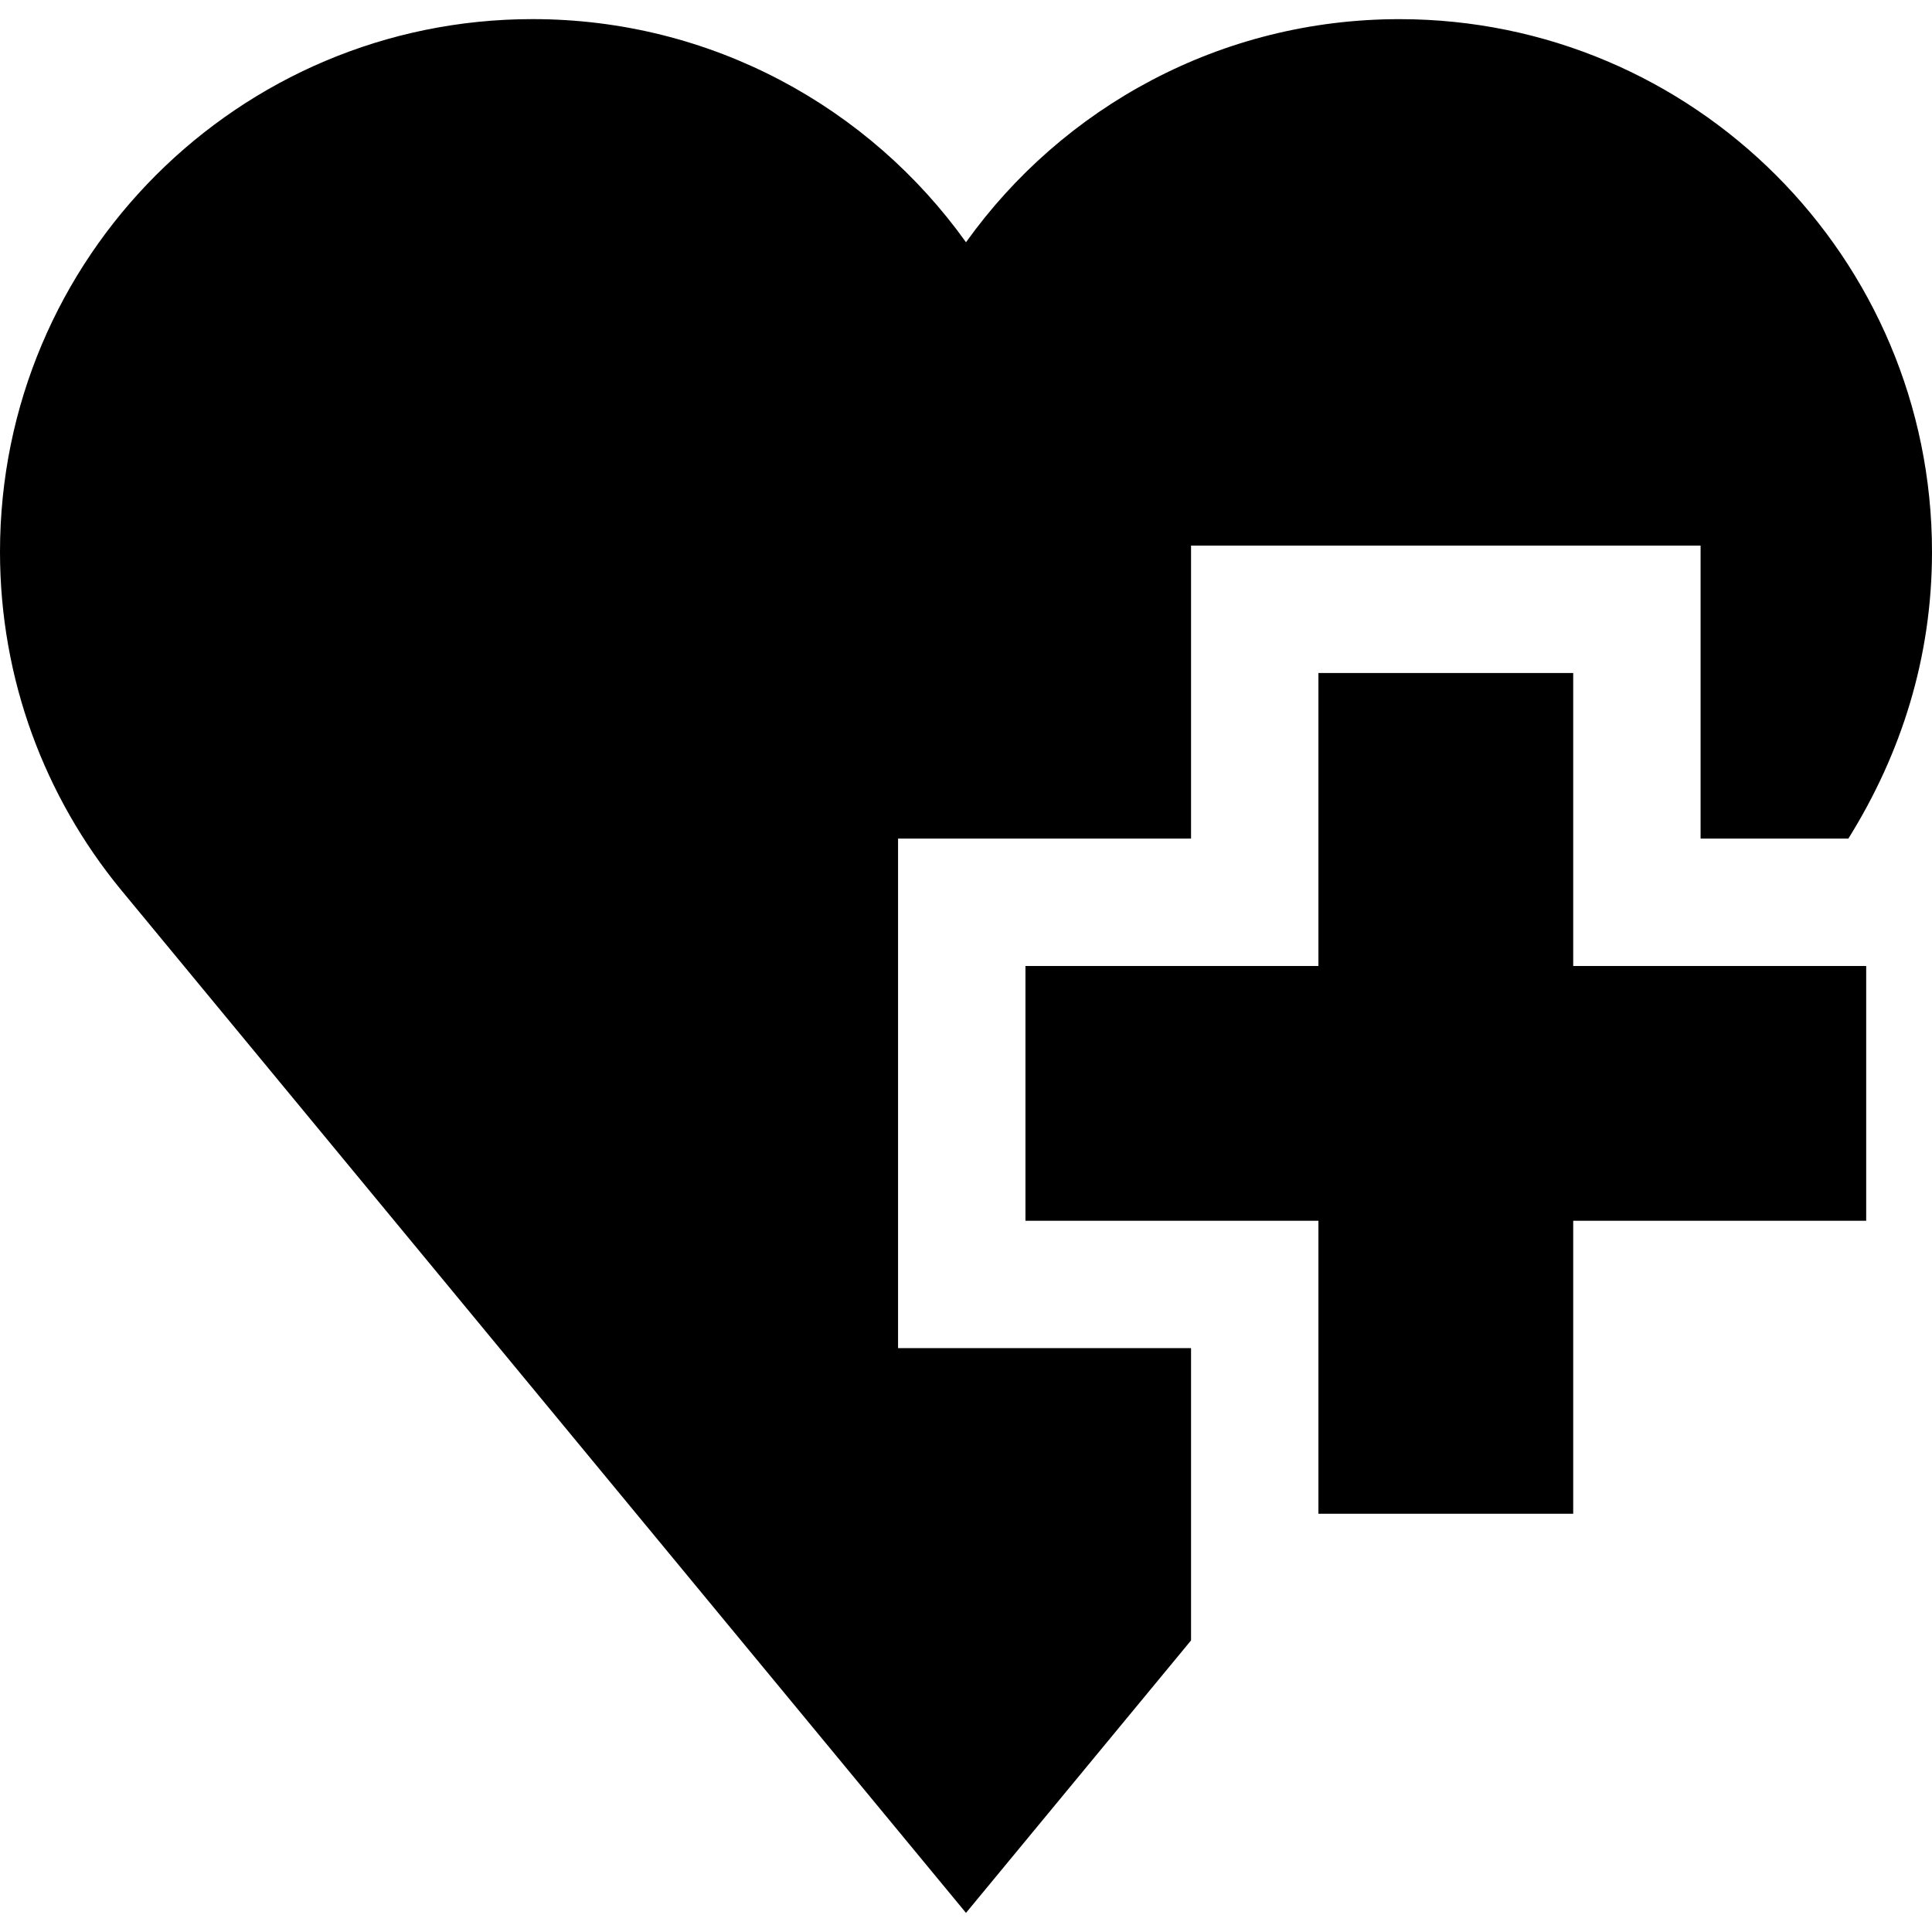
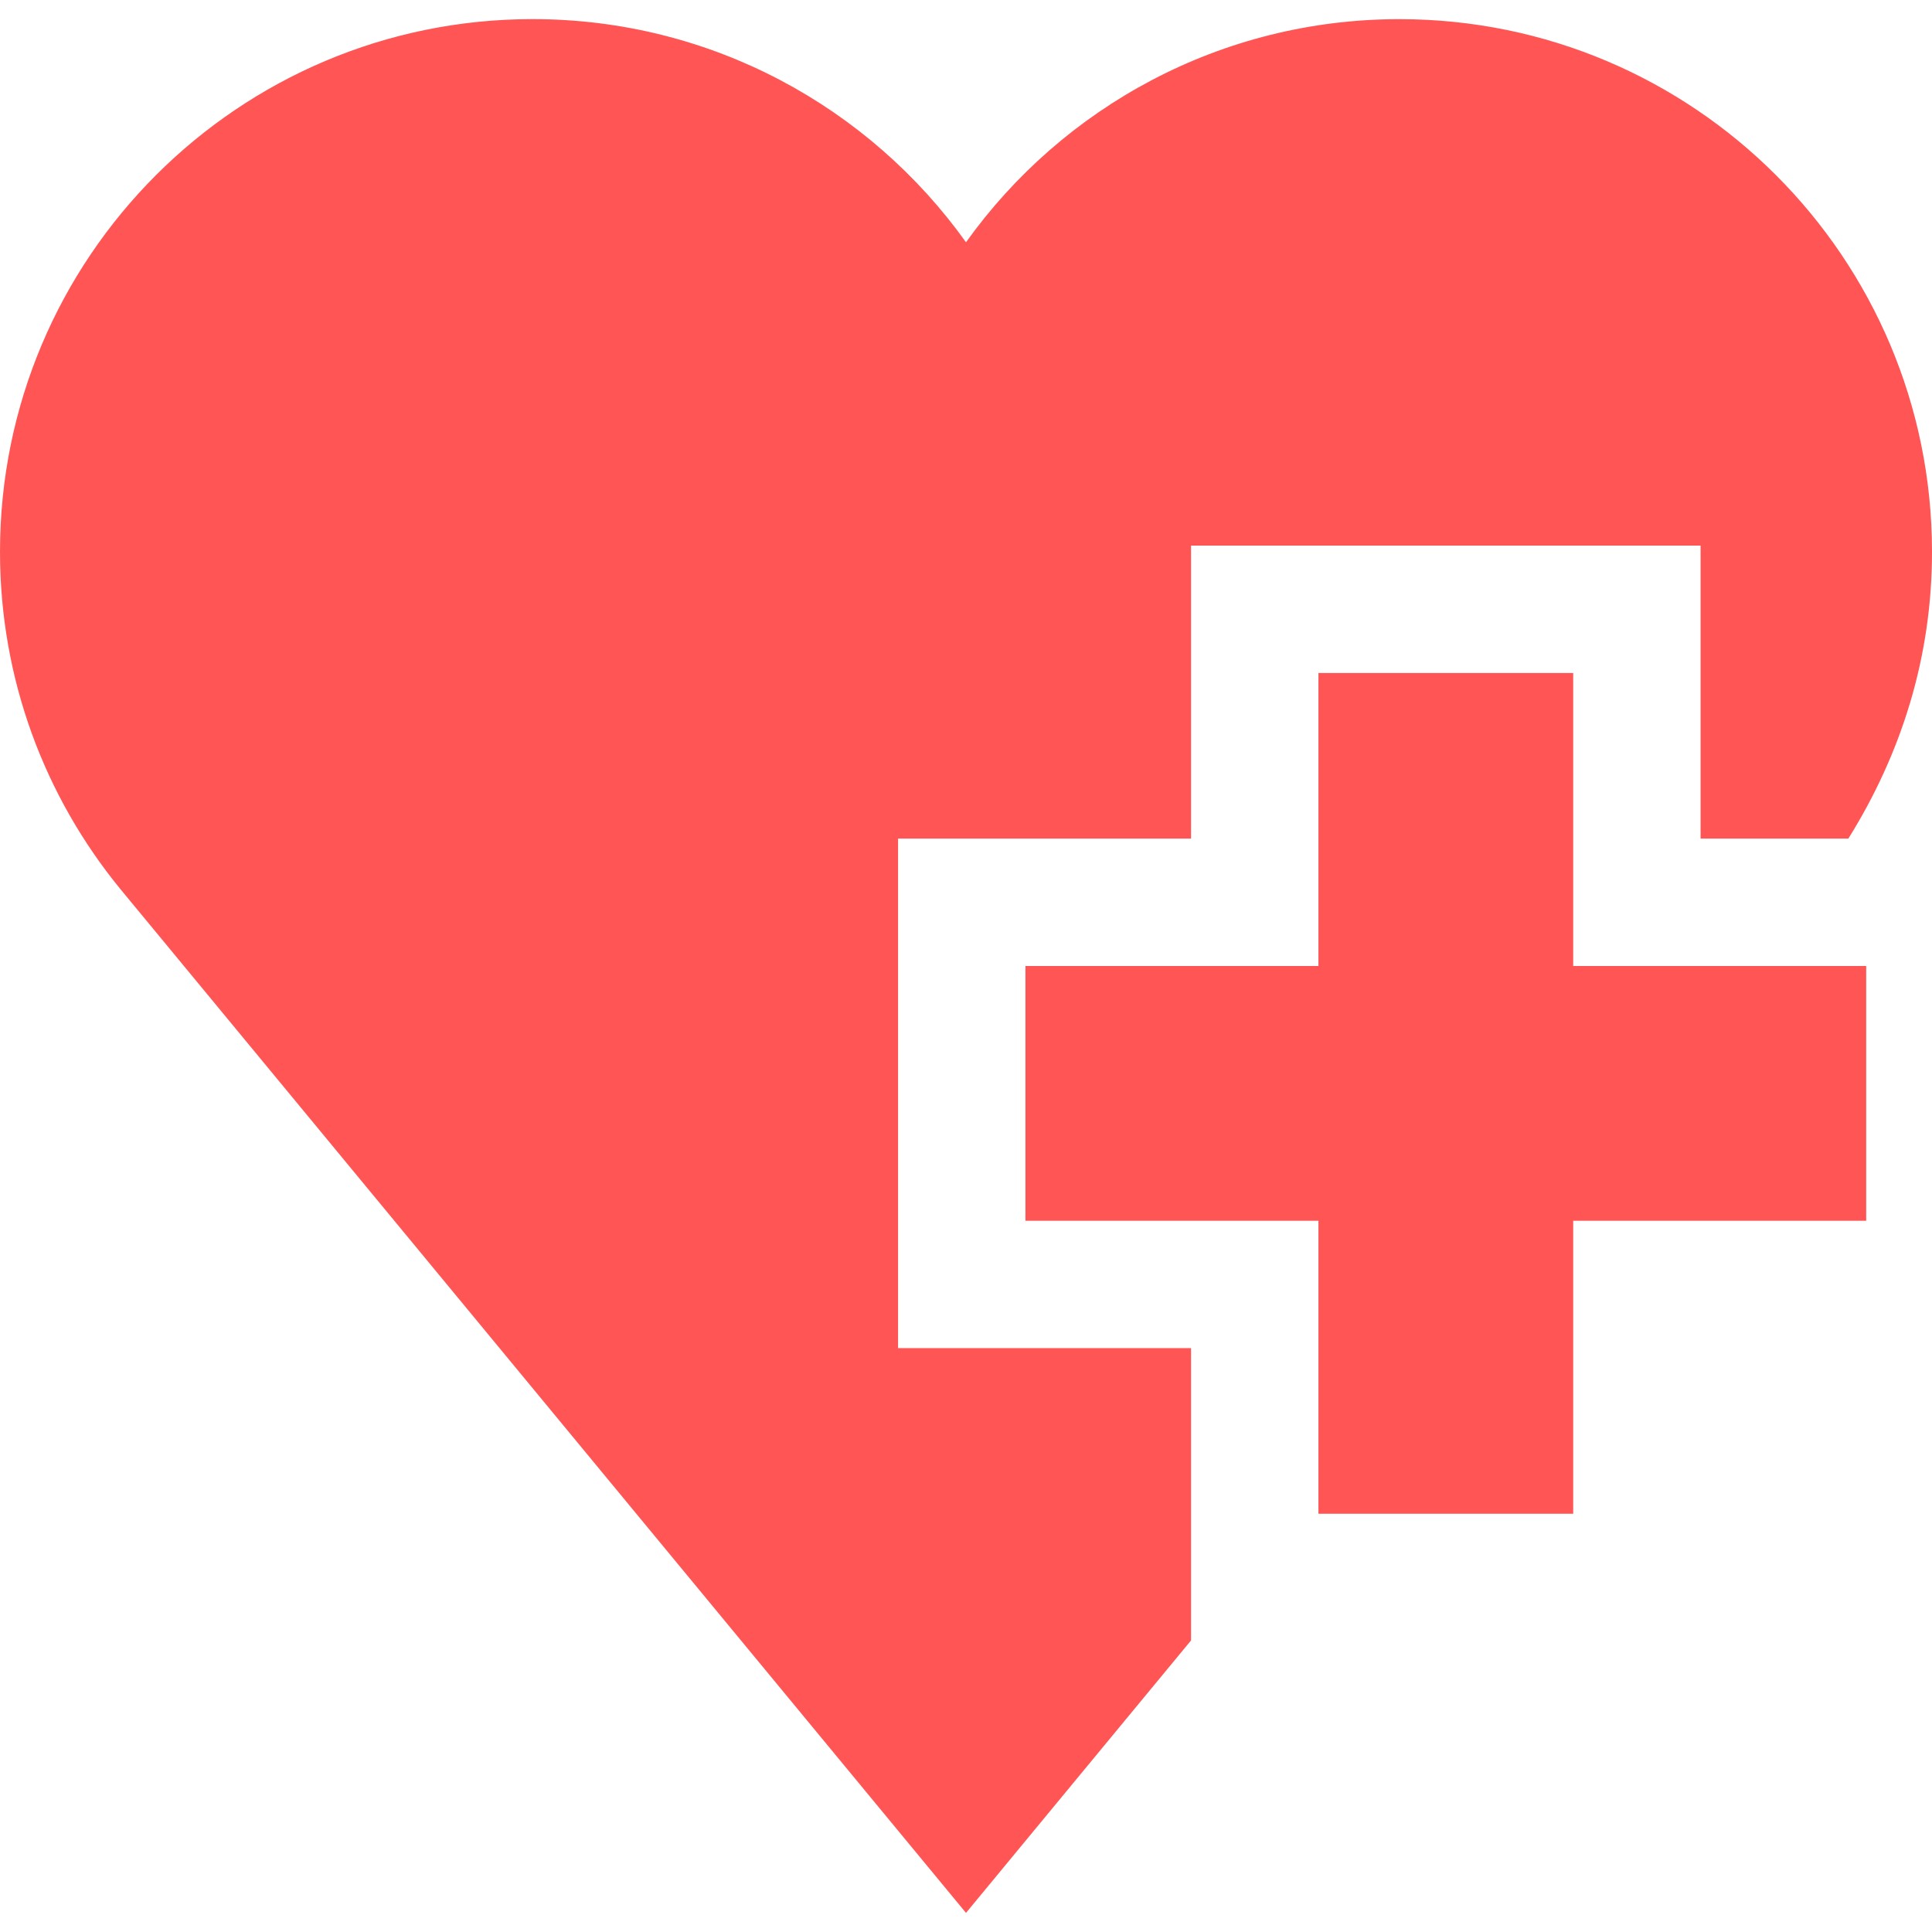
<svg xmlns="http://www.w3.org/2000/svg" version="1.1" id="Layer_1" x="0px" y="0px" viewBox="0 0 455 455" style="enable-background:new 0 0 455 455;" xml:space="preserve">
-   <g>
-     <polygon points="370.5,158.498 310.5,158.498 310.5,227.498 241.5,227.498 241.5,287.498 310.5,287.498 310.5,356.498    370.5,356.498 370.5,287.498 439.5,287.498 439.5,227.498 370.5,227.498  " />
-     <path d="M211.5,197.498h69v-69h120v69h34.799c12.468-20,19.701-42.674,19.701-67.53C455,60.686,398.847,4.51,329.579,4.51   c-42.087,0-79.329,20.731-102.079,52.544C204.75,25.24,167.508,4.501,125.421,4.501C56.153,4.501,0,60.664,0,129.947   c0,30.118,10.612,57.752,28.299,79.376L227.5,450.499l53-64.169v-68.832h-69V197.498z" />
+   <defs id="defs41" />
+   <g id="g6" style="fill:#ff5555">
+     <polygon points="370.5,158.498 310.5,158.498 310.5,227.498 241.5,227.498 241.5,287.498 310.5,287.498 310.5,356.498    370.5,356.498 370.5,287.498 439.5,287.498 439.5,227.498 370.5,227.498  " id="polygon2" style="fill:#ff5555" />
+     <path d="M211.5,197.498h69v-69h120v69h34.799c12.468-20,19.701-42.674,19.701-67.53C455,60.686,398.847,4.51,329.579,4.51   c-42.087,0-79.329,20.731-102.079,52.544C204.75,25.24,167.508,4.501,125.421,4.501C56.153,4.501,0,60.664,0,129.947   c0,30.118,10.612,57.752,28.299,79.376L227.5,450.499l53-64.169v-68.832h-69V197.498z" id="path4" style="fill:#ff5555" />
  </g>
-   <g>
- </g>
-   <g>
- </g>
-   <g>
- </g>
-   <g>
- </g>
-   <g>
- </g>
-   <g>
- </g>
-   <g>
- </g>
-   <g>
- </g>
-   <g>
- </g>
-   <g>
- </g>
-   <g>
- </g>
-   <g>
- </g>
-   <g>
- </g>
-   <g>
- </g>
-   <g>
- </g>
+   <g id="g8" />
+   <g id="g10" />
+   <g id="g12" />
+   <g id="g14" />
+   <g id="g16" />
+   <g id="g18" />
+   <g id="g20" />
+   <g id="g22" />
+   <g id="g24" />
+   <g id="g26" />
+   <g id="g28" />
+   <g id="g30" />
+   <g id="g32" />
+   <g id="g34" />
+   <g id="g36" />
</svg>
